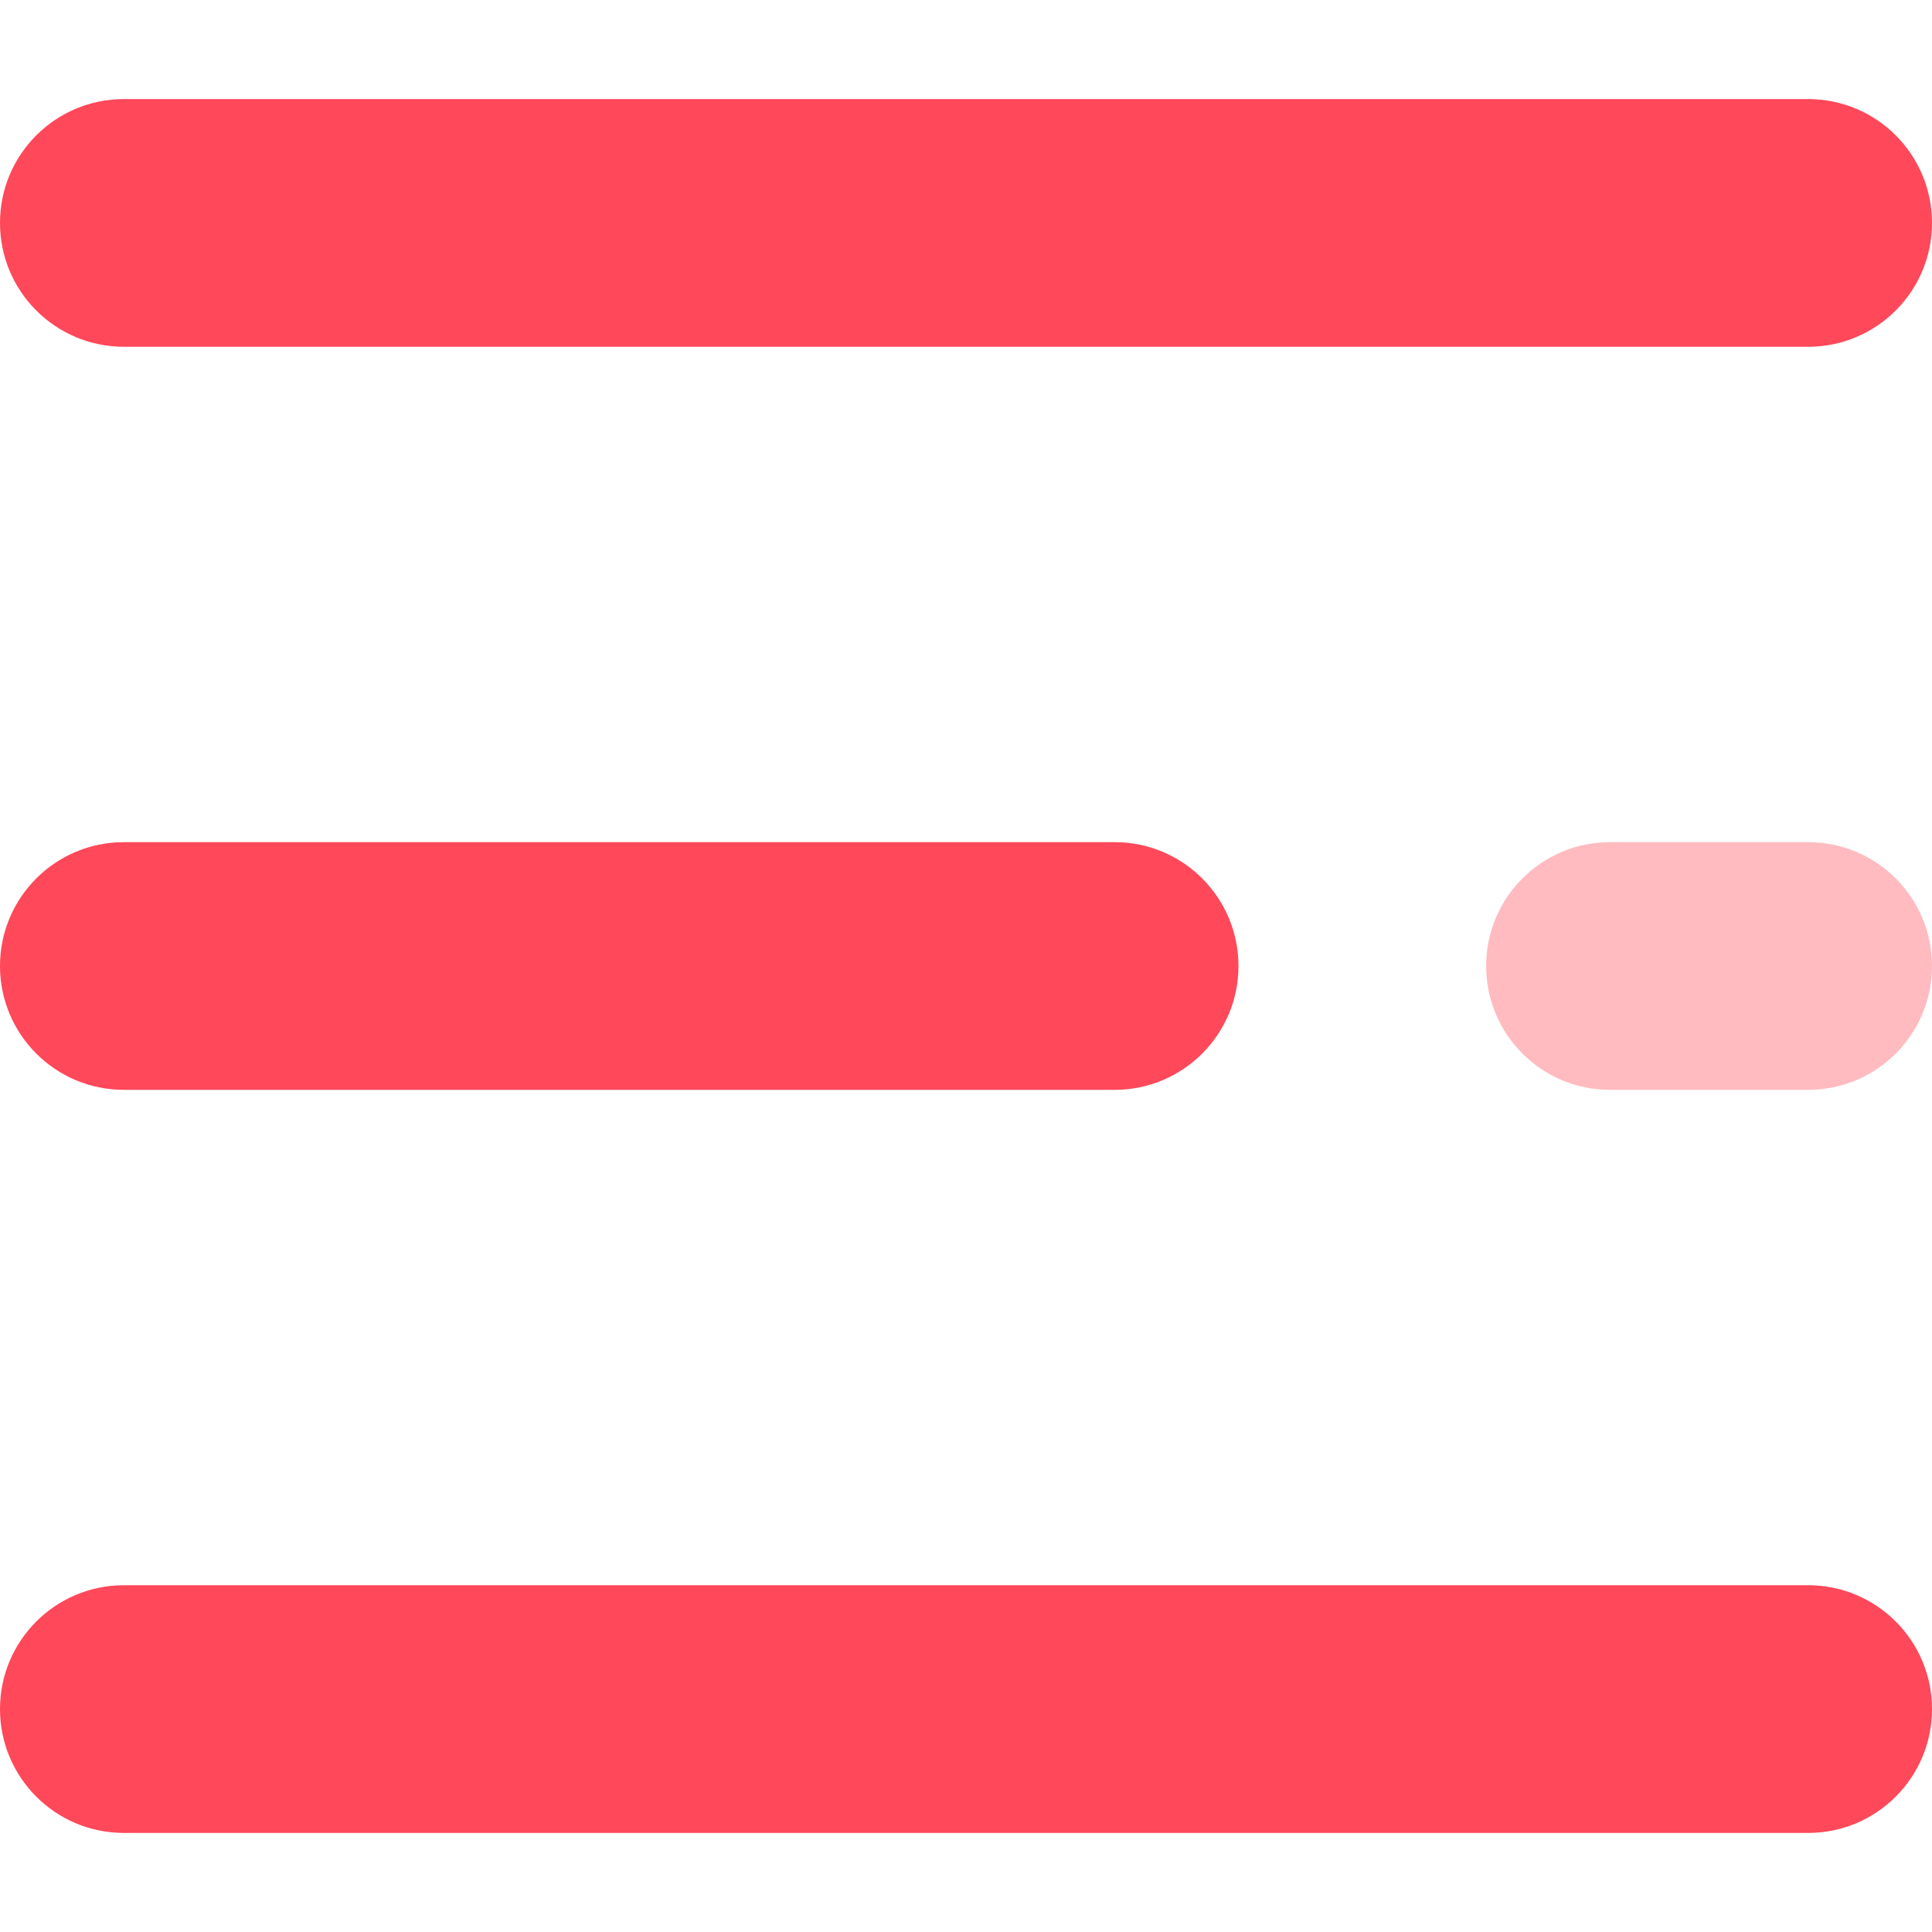
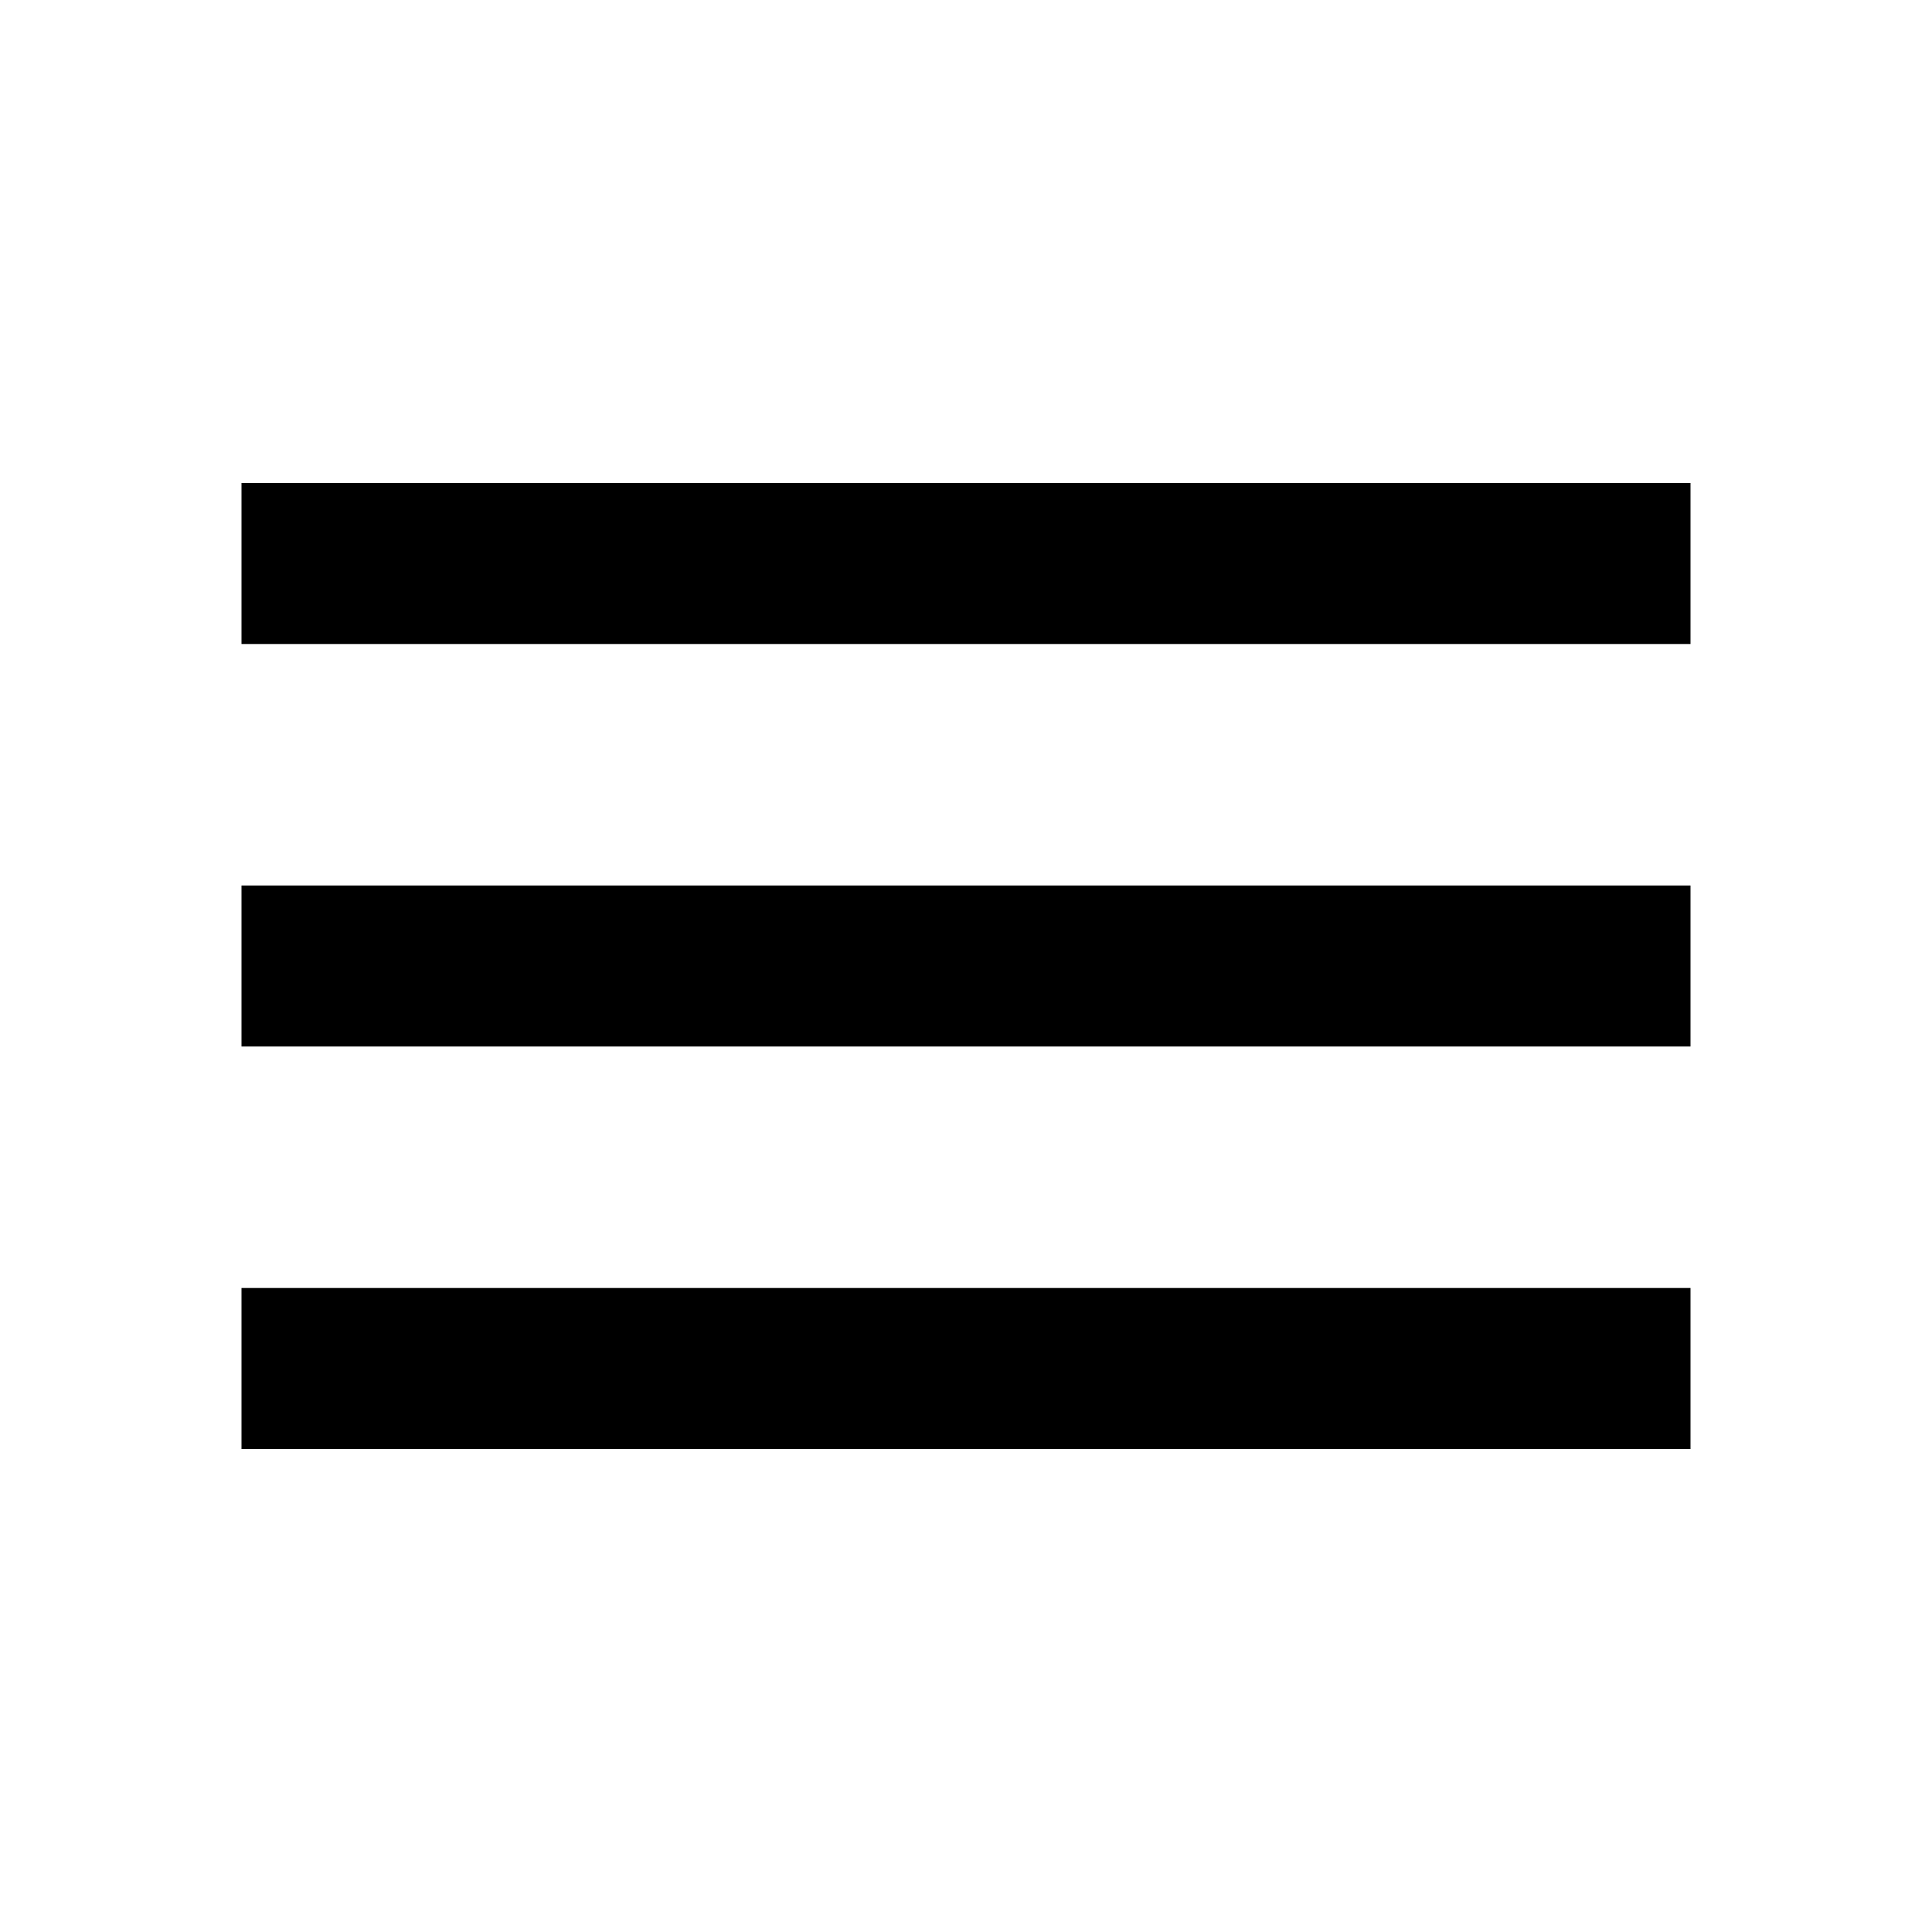
- <svg xmlns="http://www.w3.org/2000/svg" version="1.1" id="Capa_1" x="0px" y="0px" viewBox="0 0 512 512" style="enable-background:new 0 0 512 512;" xml:space="preserve">
-   <g>
-     <path style="fill:#FF485A;" d="M479.18,91.897H32.821C14.69,91.897,0,77.207,0,59.077s14.69-32.821,32.821-32.821H479.18   c18.13,0,32.82,14.69,32.82,32.821S497.31,91.897,479.18,91.897z" />
-     <path style="fill:#FF485A;" d="M295.385,288.821H32.821C14.69,288.821,0,274.13,0,256s14.69-32.821,32.821-32.821h262.564   c18.13,0,32.821,14.69,32.821,32.821S313.515,288.821,295.385,288.821z" />
-   </g>
-   <path style="fill:#FFBBC0;" d="M479.18,288.821h-52.513c-18.13,0-32.821-14.69-32.821-32.821s14.69-32.821,32.821-32.821h52.513  c18.13,0,32.82,14.69,32.82,32.821S497.31,288.821,479.18,288.821z" />
-   <path style="fill:#FF485A;" d="M479.18,485.744H32.821C14.69,485.744,0,471.053,0,452.923c0-18.13,14.69-32.821,32.821-32.821  H479.18c18.13,0,32.82,14.69,32.82,32.821C512,471.053,497.31,485.744,479.18,485.744z" />
-   <g>
- </g>
-   <g>
- </g>
-   <g>
- </g>
-   <g>
- </g>
-   <g>
- </g>
-   <g>
- </g>
-   <g>
- </g>
-   <g>
- </g>
-   <g>
- </g>
-   <g>
- </g>
-   <g>
- </g>
-   <g>
- </g>
-   <g>
- </g>
-   <g>
- </g>
-   <g>
- </g>
+ <svg xmlns="http://www.w3.org/2000/svg" height="24px" viewBox="0 0 24 24" width="24px" fill="#000000">
+   <path d="M0 0h24v24H0V0z" fill="none" />
+   <path d="M3 18h18v-2H3v2zm0-5h18v-2H3v2zm0-7v2h18V6H3z" />
</svg>
